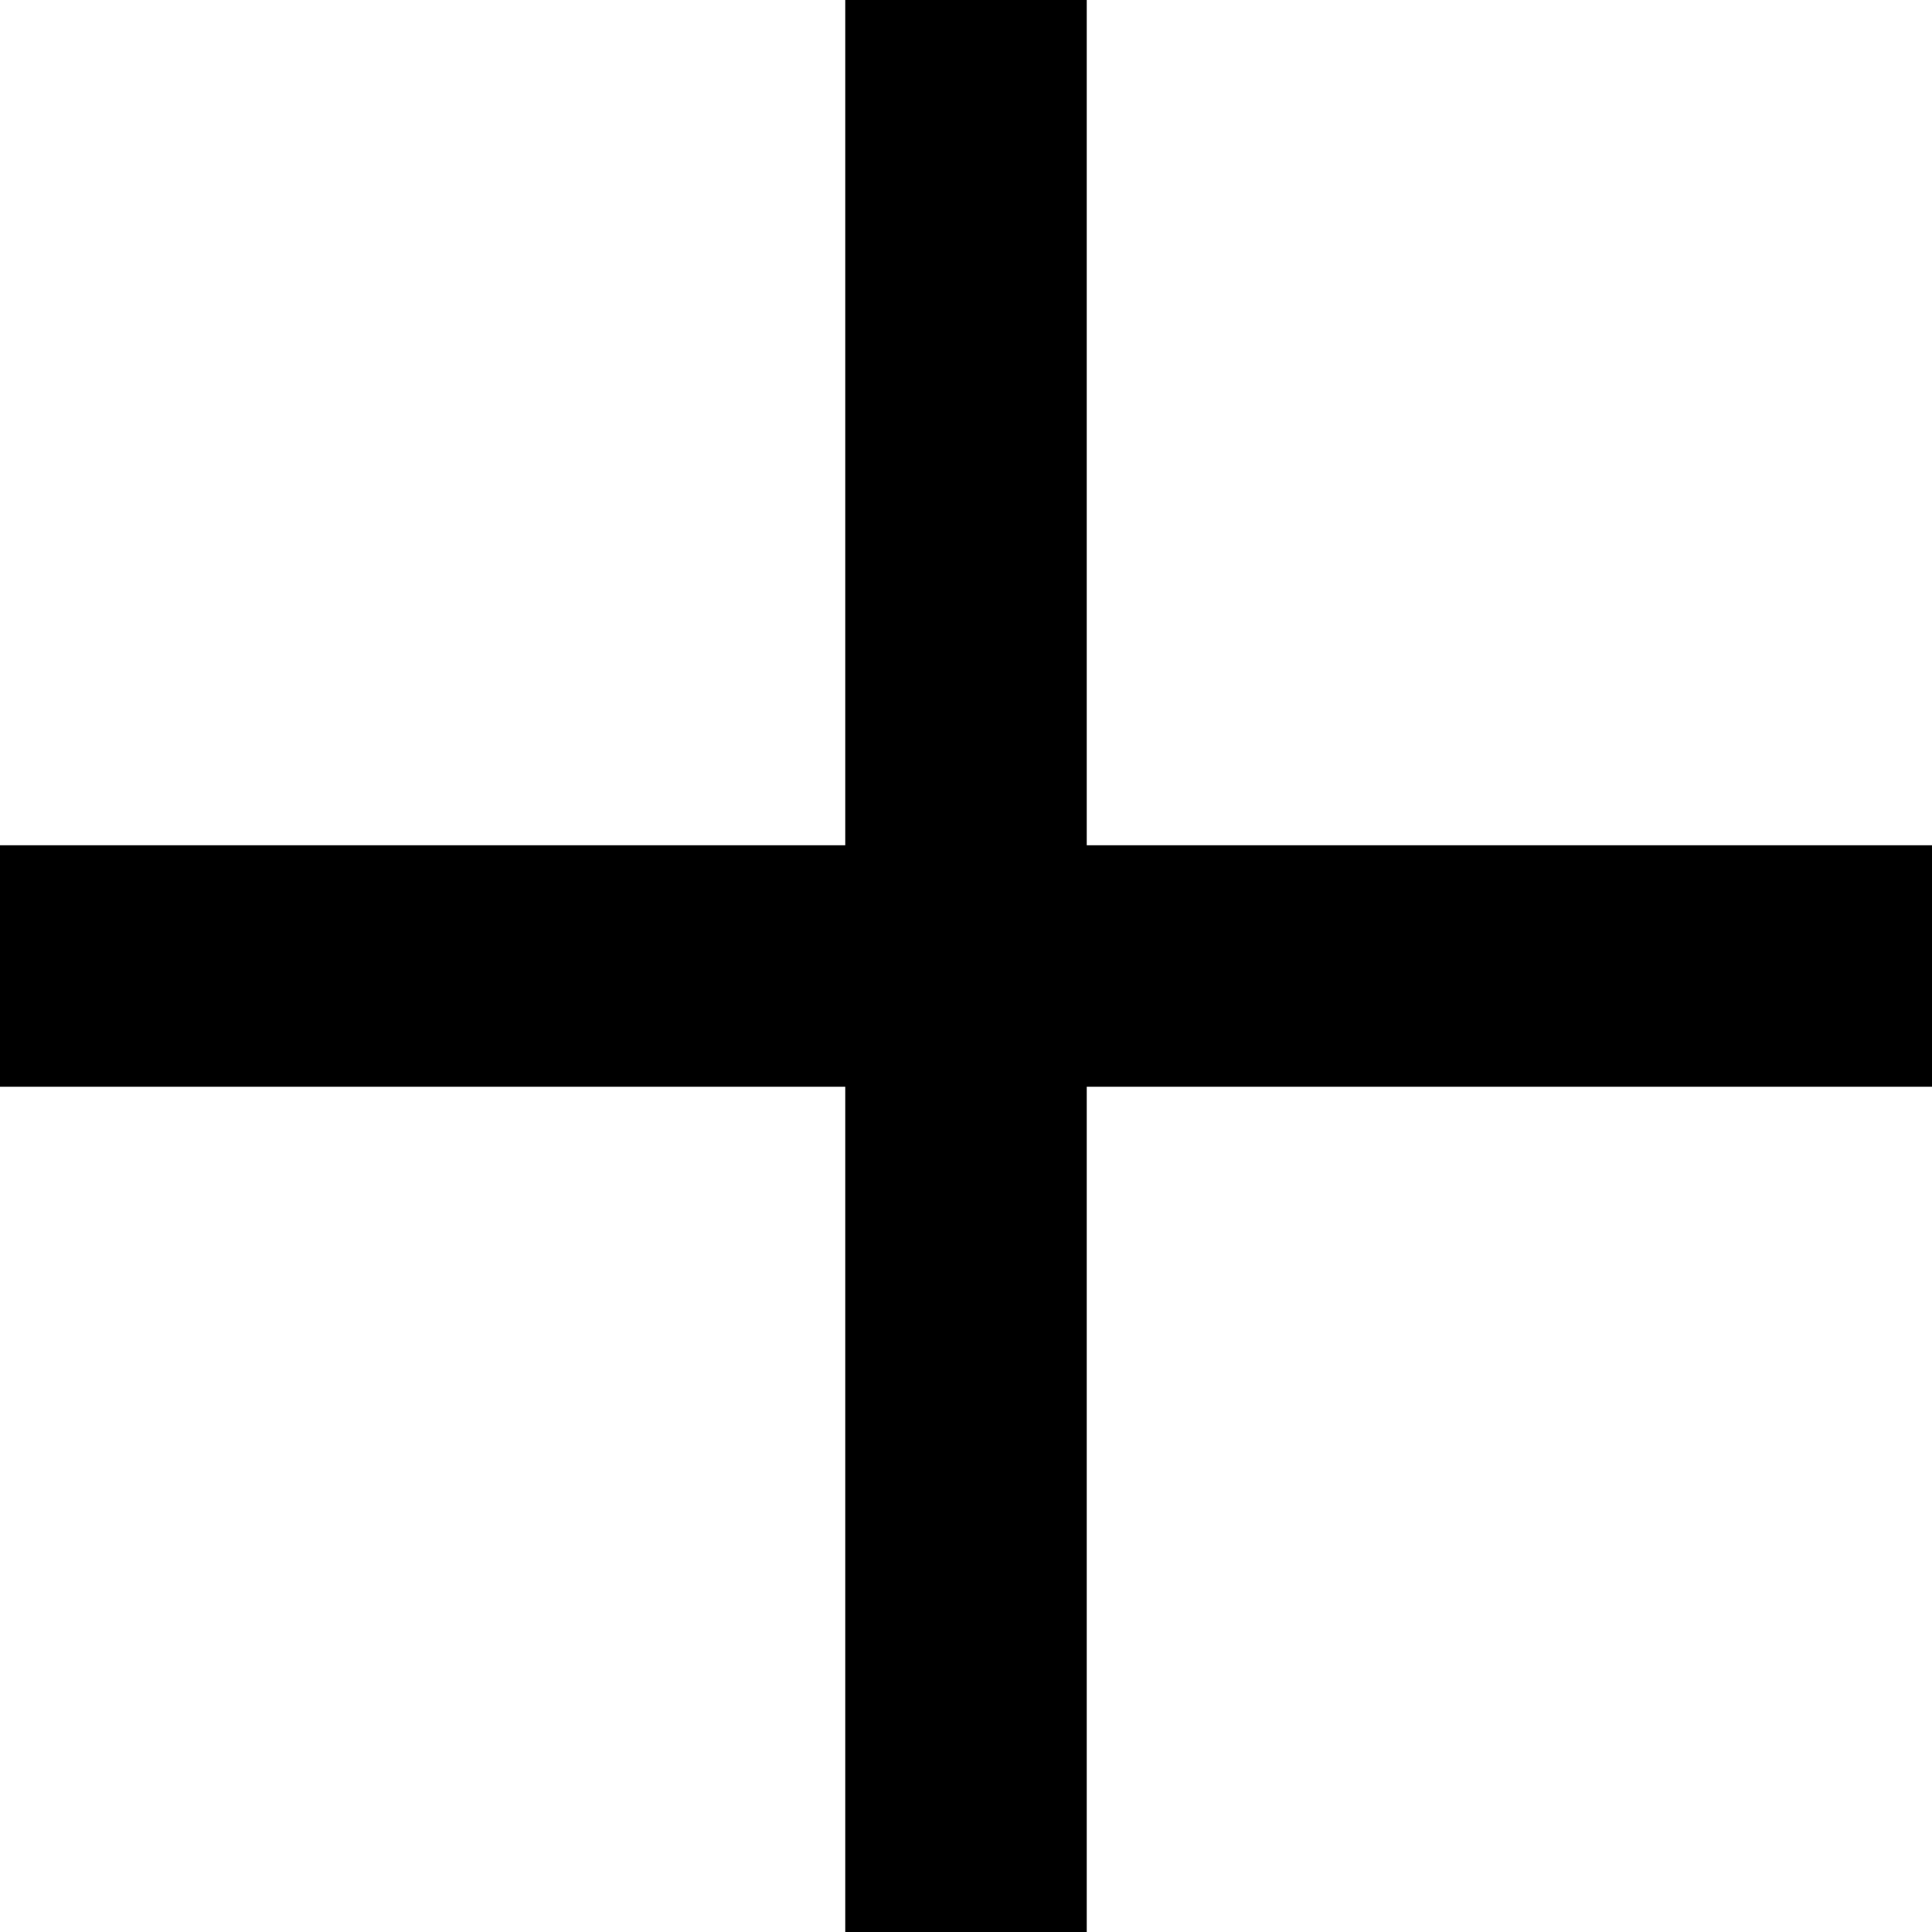
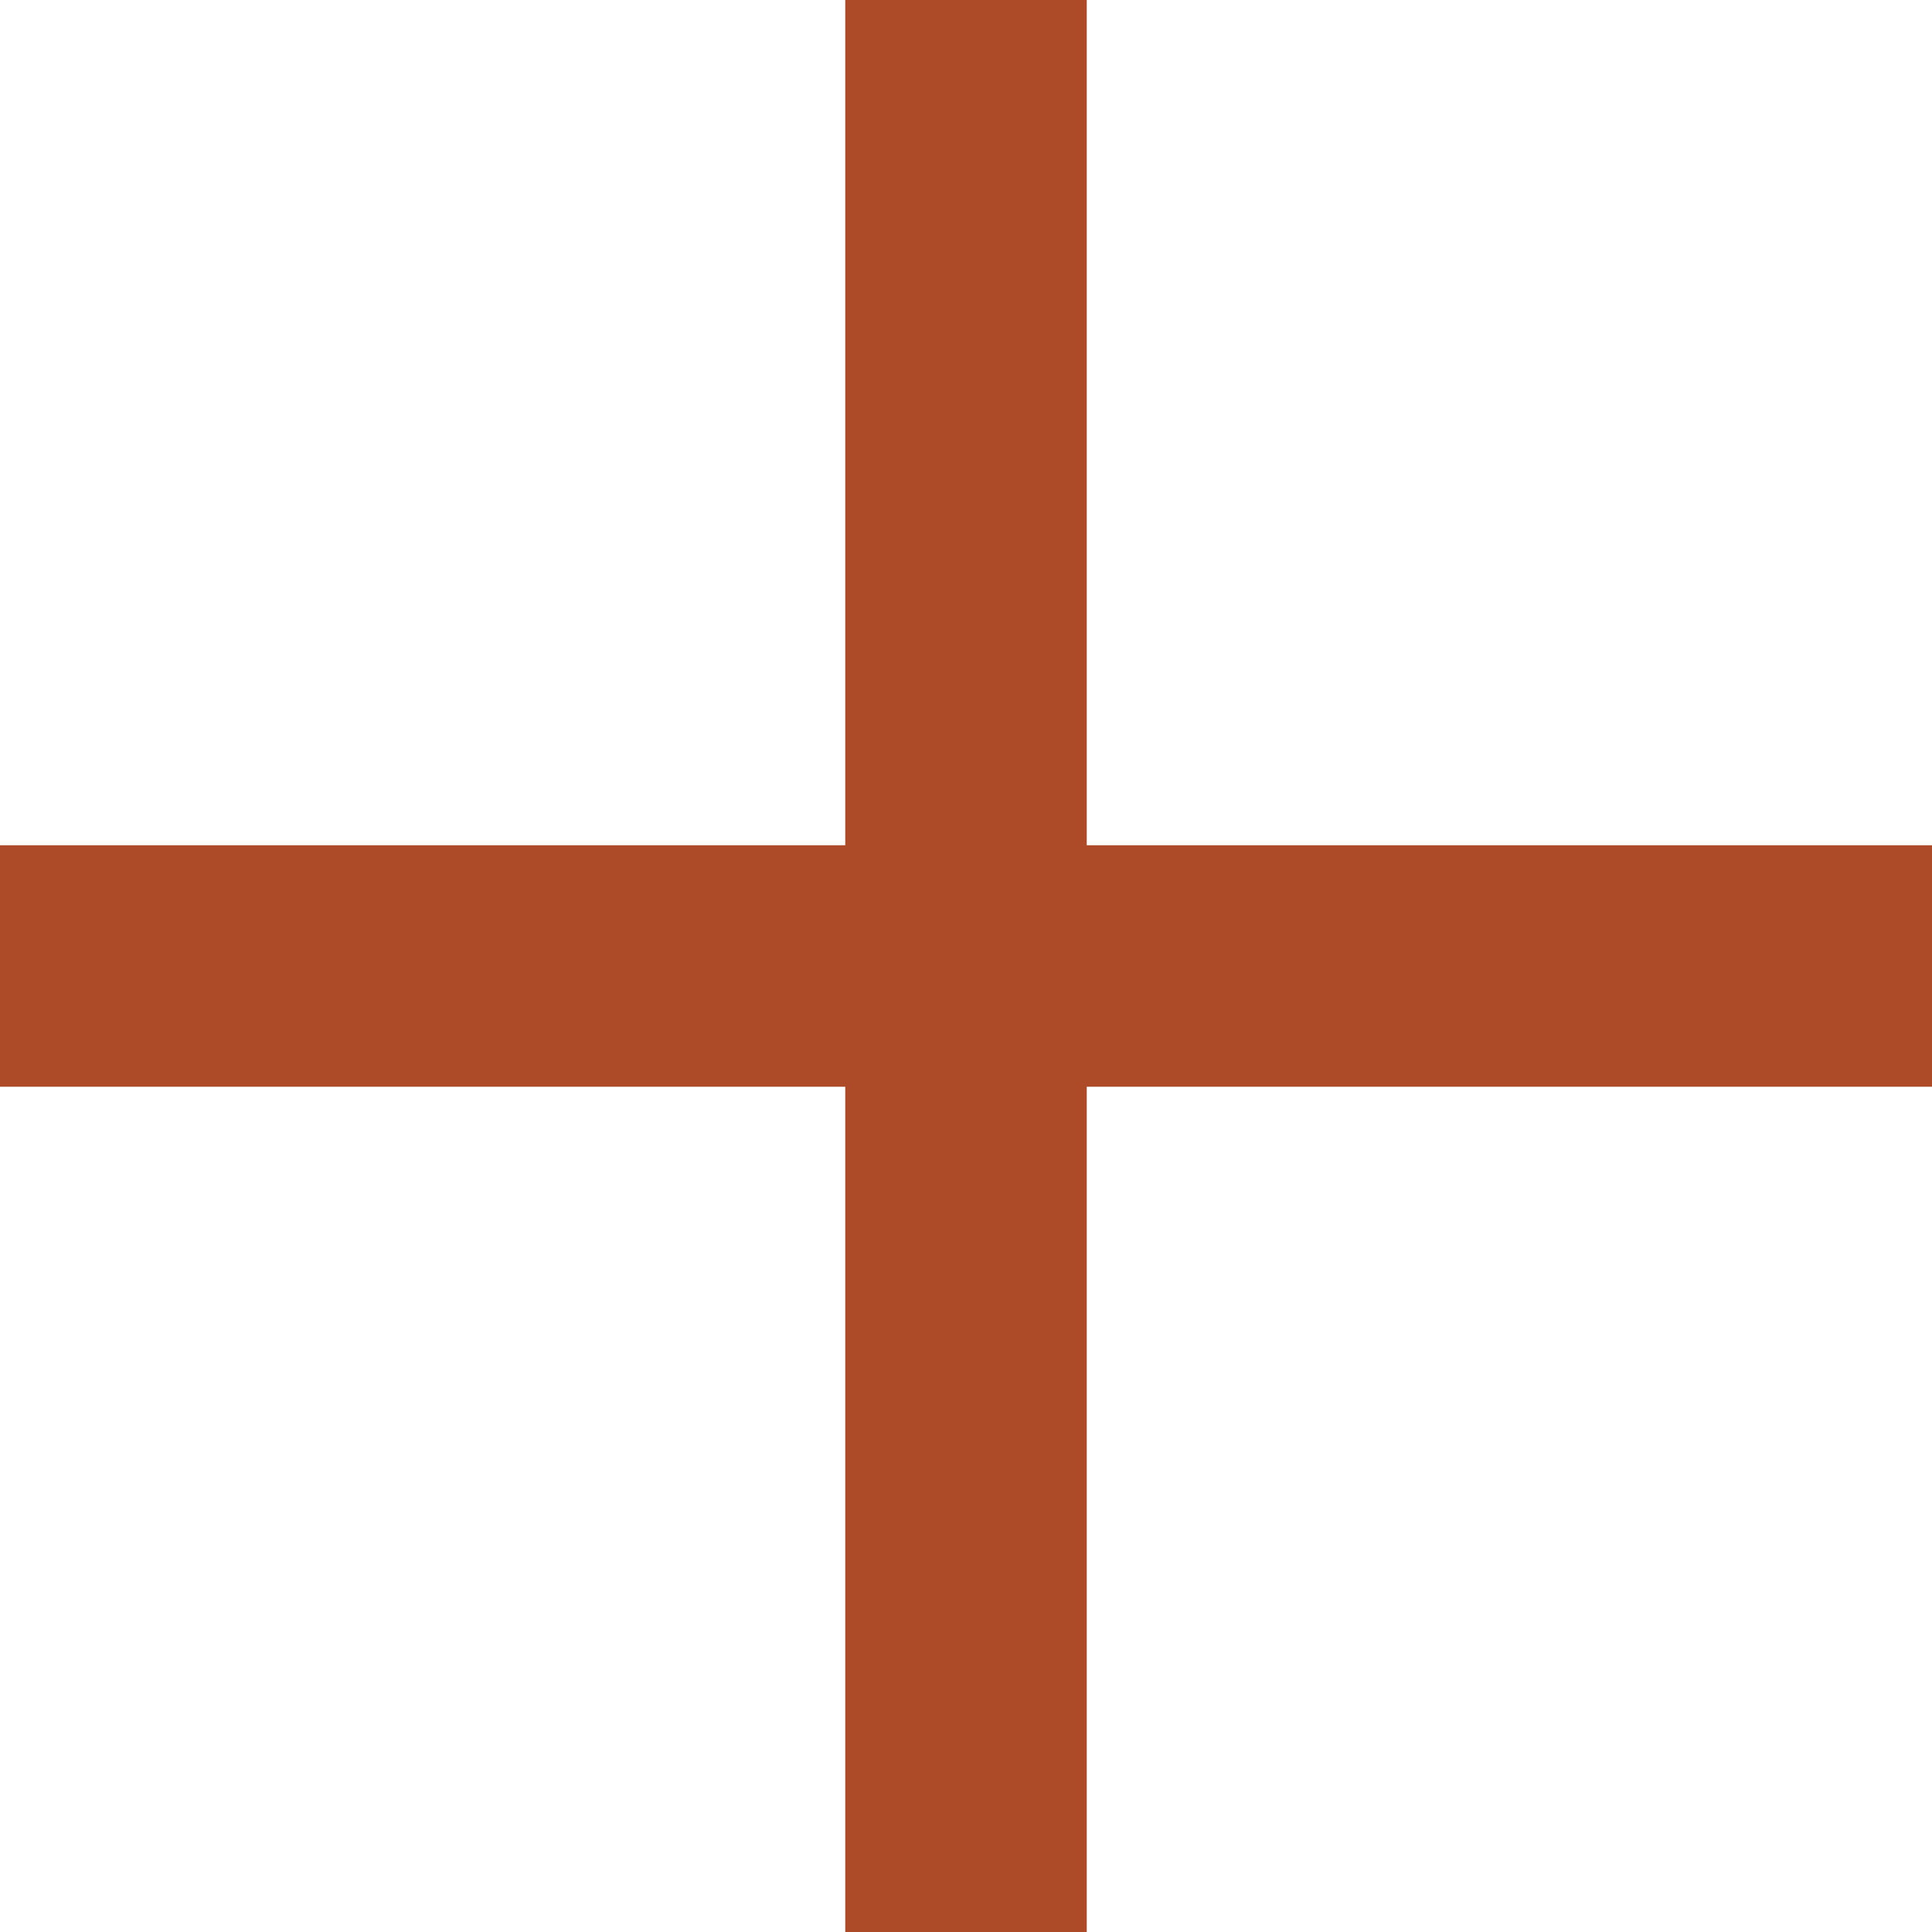
<svg xmlns="http://www.w3.org/2000/svg" width="12" height="12" viewBox="0 0 12 12" fill="none">
-   <path fill-rule="evenodd" clip-rule="evenodd" d="M6.75 0H5.25V5.25H0V6.75H5.25V12H6.75V6.75H12V5.25H6.75V0Z" fill="black" />
+   <path fill-rule="evenodd" clip-rule="evenodd" d="M6.75 0H5.25V5.25H0V6.75H5.25V12H6.75V6.75H12V5.25H6.75V0Z" fill="#AD4A27" />
</svg>
